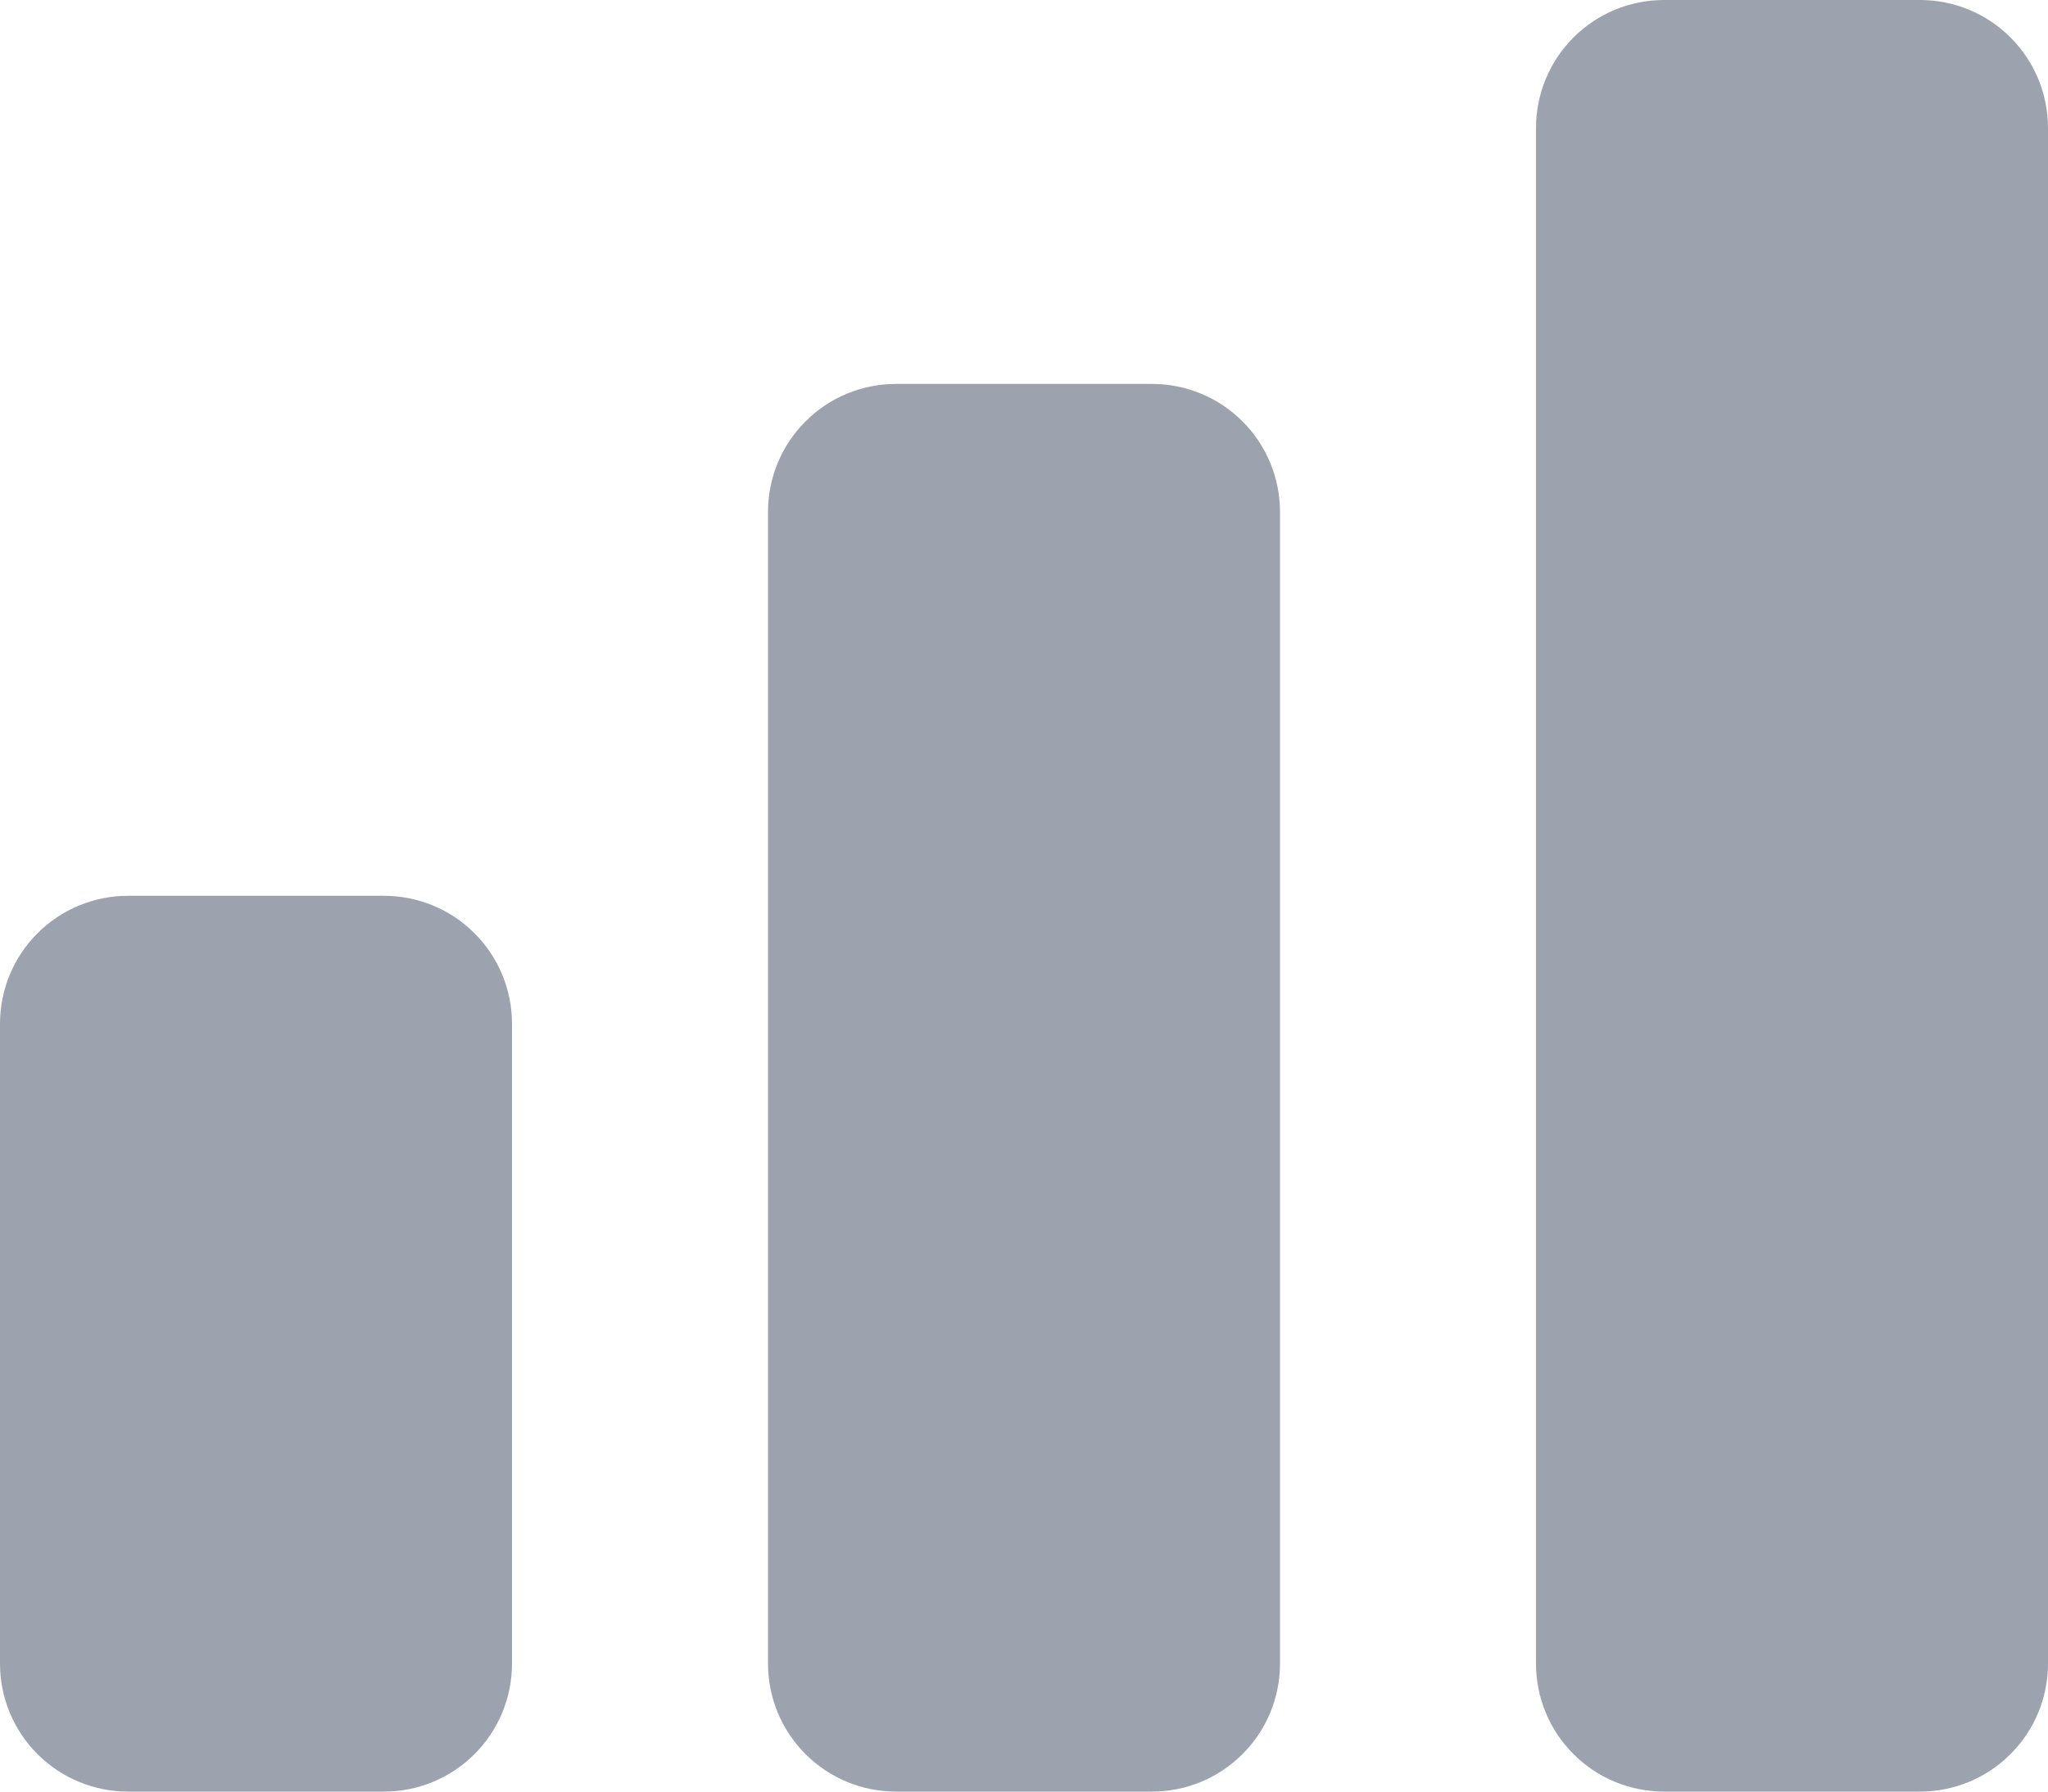
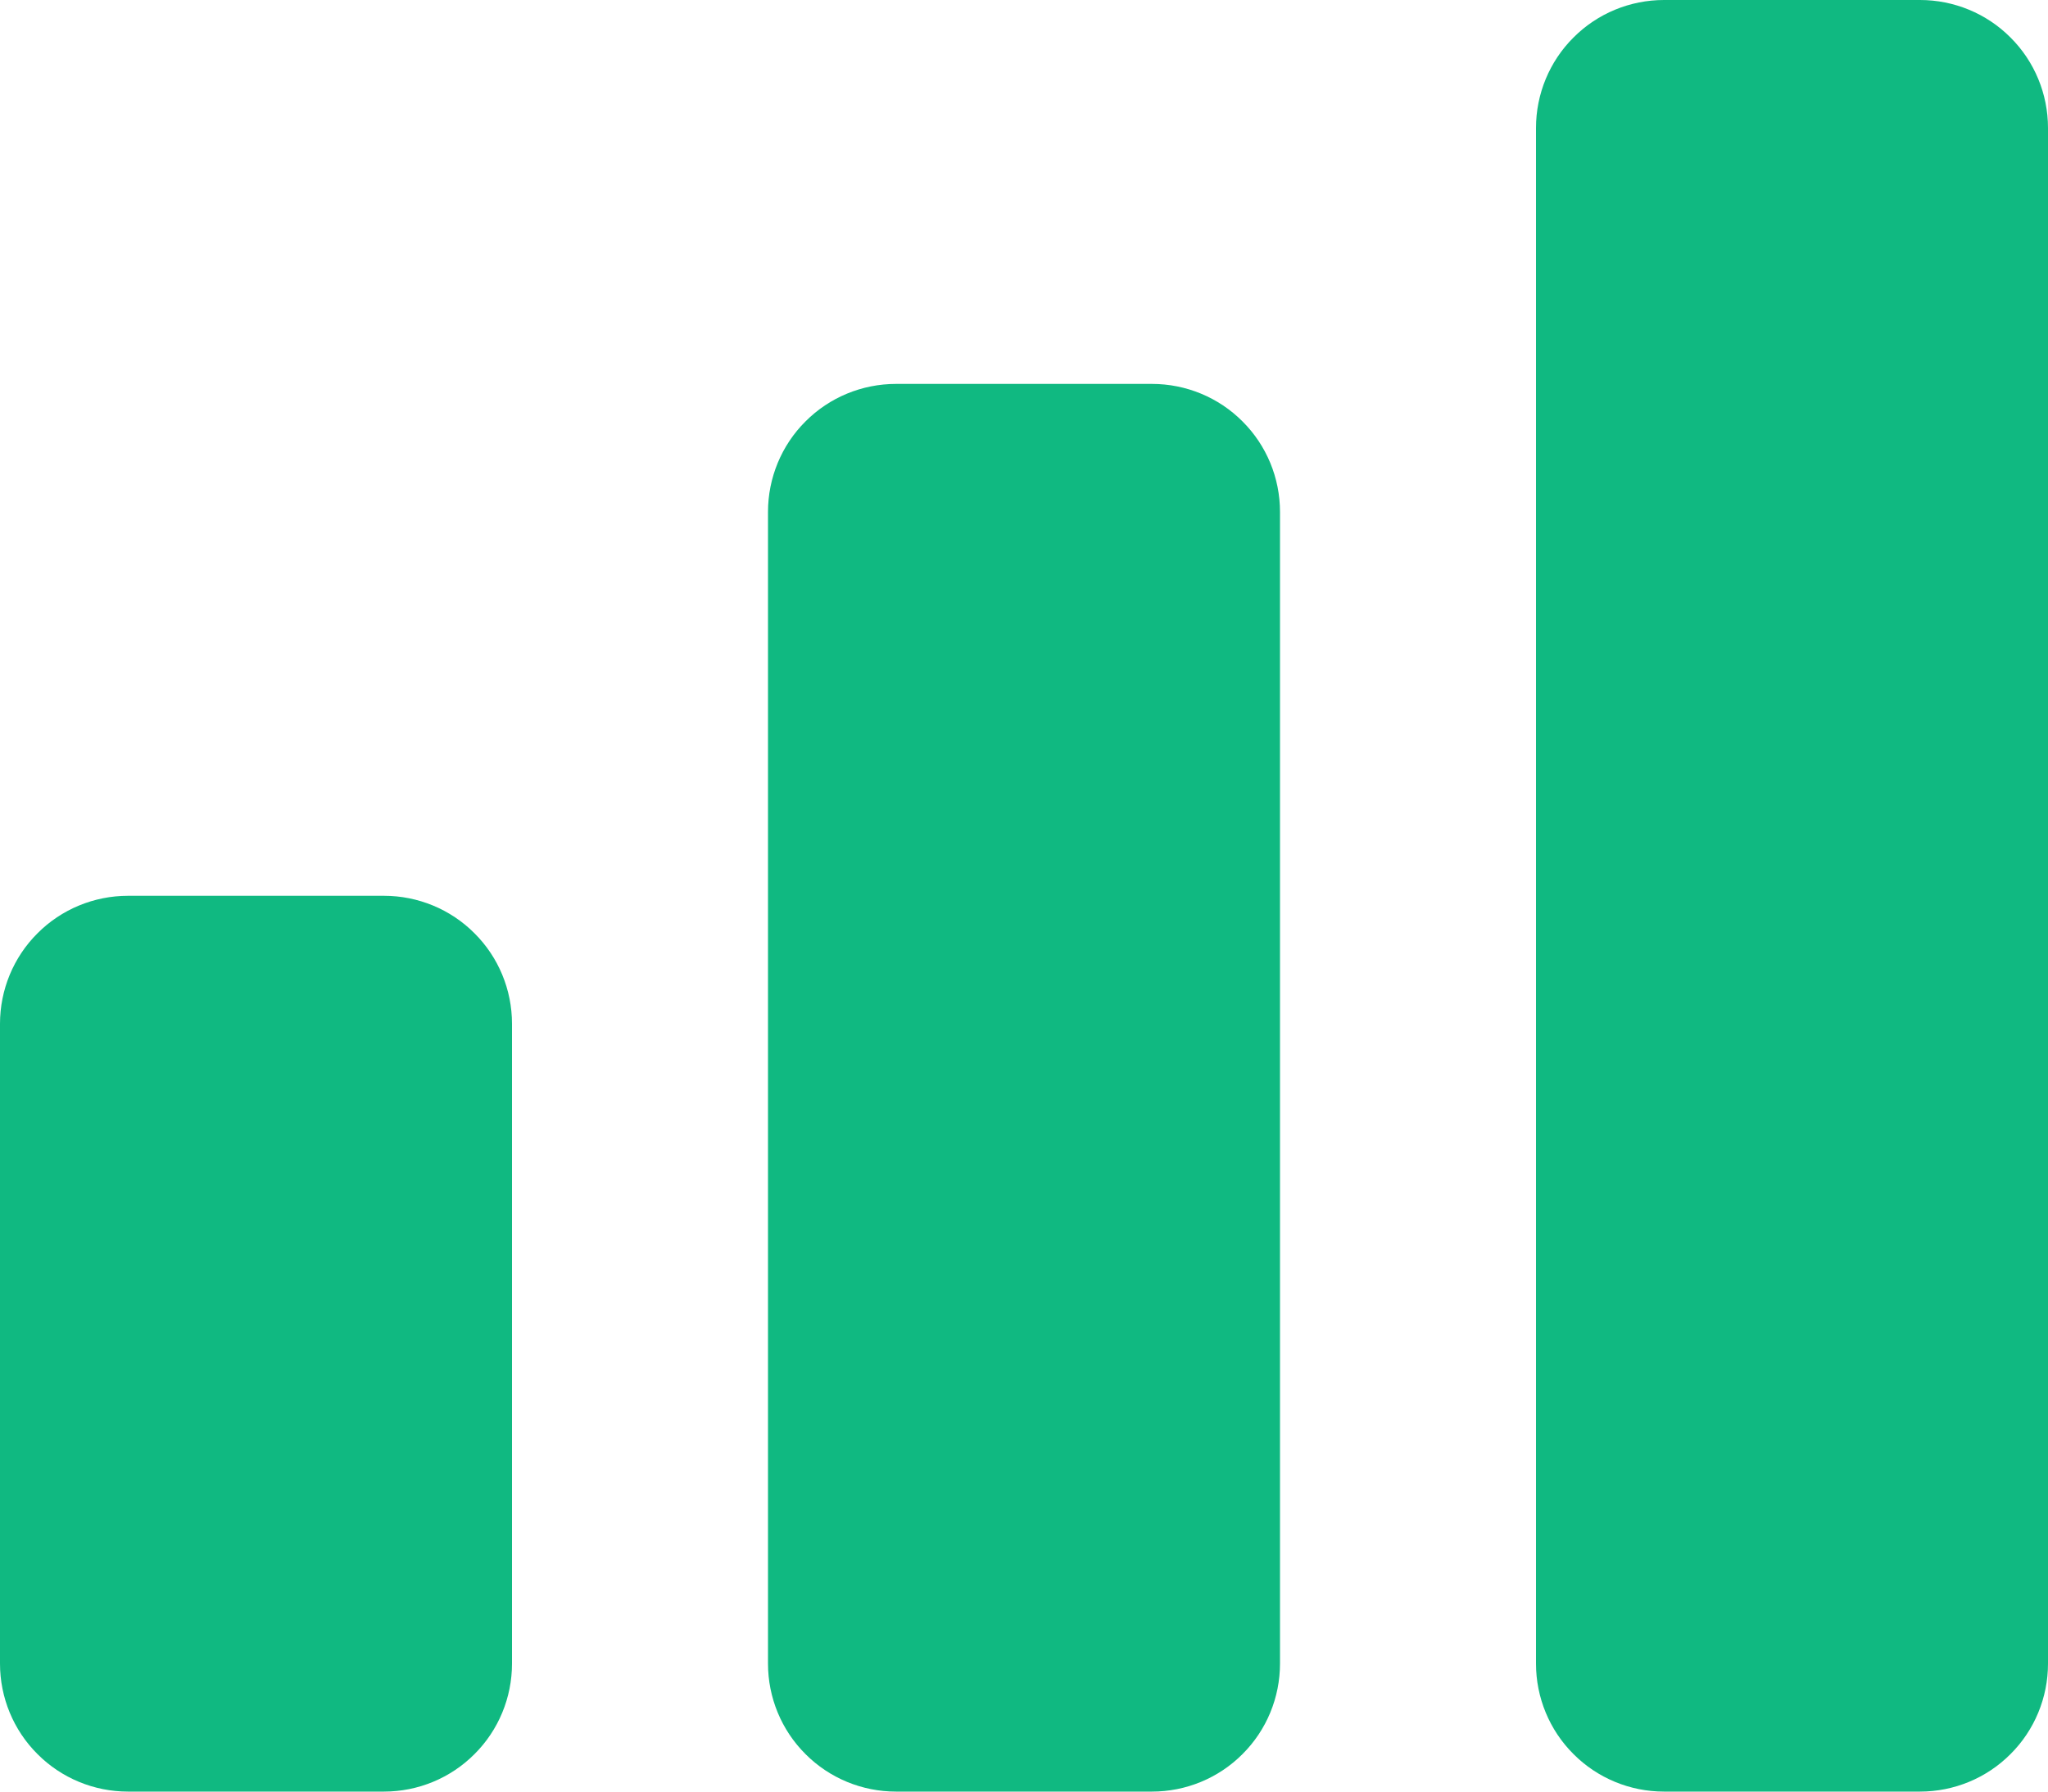
<svg xmlns="http://www.w3.org/2000/svg" width="16" height="14" viewBox="0 0 16 14" fill="none">
-   <path d="M0 8C0 7.735 0.105 7.48 0.293 7.293C0.48 7.105 0.735 7 1 7H3C3.265 7 3.52 7.105 3.707 7.293C3.895 7.48 4 7.735 4 8V13C4 13.265 3.895 13.52 3.707 13.707C3.52 13.895 3.265 14 3 14H1C0.735 14 0.48 13.895 0.293 13.707C0.105 13.52 0 13.265 0 13V8ZM6 4C6 3.735 6.105 3.48 6.293 3.293C6.48 3.105 6.735 3 7 3H9C9.265 3 9.52 3.105 9.707 3.293C9.895 3.48 10 3.735 10 4V13C10 13.265 9.895 13.52 9.707 13.707C9.52 13.895 9.265 14 9 14H7C6.735 14 6.48 13.895 6.293 13.707C6.105 13.52 6 13.265 6 13V4ZM12 1C12 0.735 12.105 0.48 12.293 0.293C12.48 0.105 12.735 0 13 0H15C15.265 0 15.52 0.105 15.707 0.293C15.895 0.48 16 0.735 16 1V13C16 13.265 15.895 13.52 15.707 13.707C15.52 13.895 15.265 14 15 14H13C12.735 14 12.48 13.895 12.293 13.707C12.105 13.52 12 13.265 12 13V1Z" fill="#9CA3AF" />
+   <path d="M0 8C0 7.735 0.105 7.48 0.293 7.293C0.48 7.105 0.735 7 1 7H3C3.265 7 3.52 7.105 3.707 7.293C3.895 7.48 4 7.735 4 8V13C4 13.265 3.895 13.52 3.707 13.707C3.52 13.895 3.265 14 3 14H1C0.735 14 0.48 13.895 0.293 13.707C0.105 13.52 0 13.265 0 13V8ZM6 4C6 3.735 6.105 3.48 6.293 3.293C6.48 3.105 6.735 3 7 3H9C9.265 3 9.52 3.105 9.707 3.293C9.895 3.48 10 3.735 10 4V13C10 13.265 9.895 13.52 9.707 13.707C9.52 13.895 9.265 14 9 14H7C6.735 14 6.48 13.895 6.293 13.707C6.105 13.52 6 13.265 6 13V4ZM12 1C12 0.735 12.105 0.48 12.293 0.293C12.48 0.105 12.735 0 13 0H15C15.265 0 15.52 0.105 15.707 0.293C15.895 0.48 16 0.735 16 1V13C16 13.265 15.895 13.52 15.707 13.707C15.52 13.895 15.265 14 15 14H13C12.735 14 12.48 13.895 12.293 13.707C12.105 13.52 12 13.265 12 13V1Z" fill="#10B981" />
</svg>
